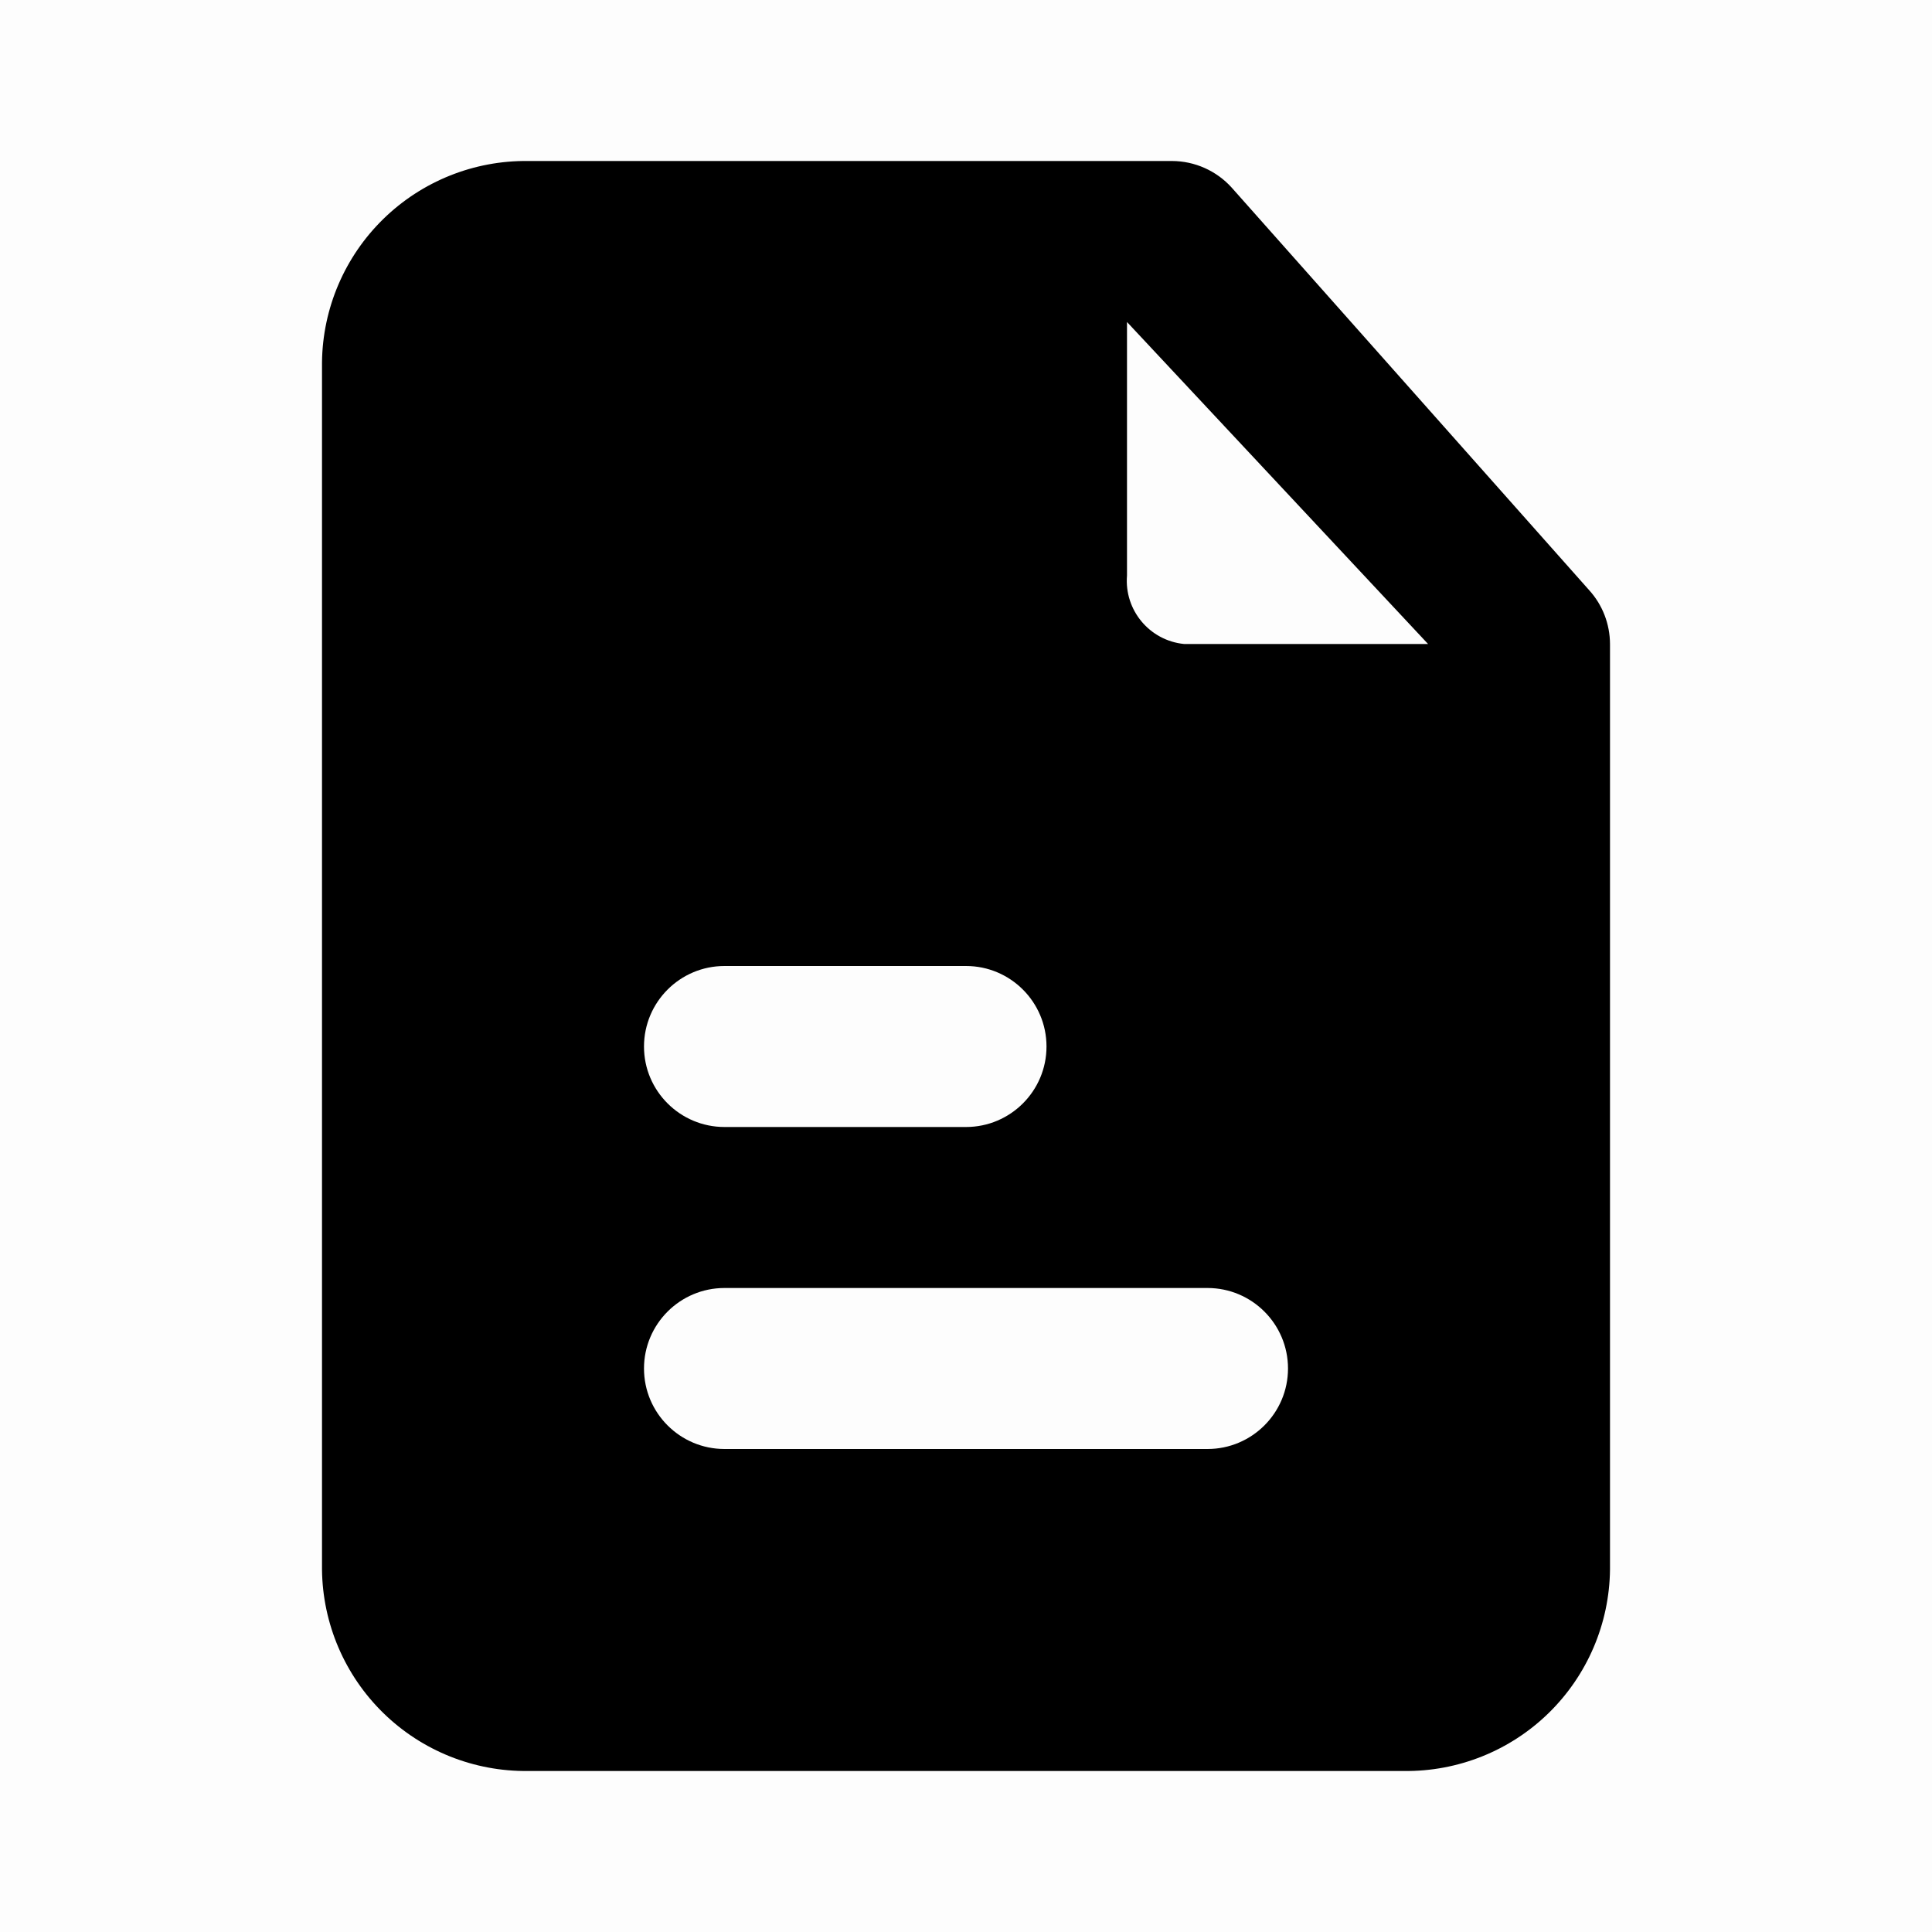
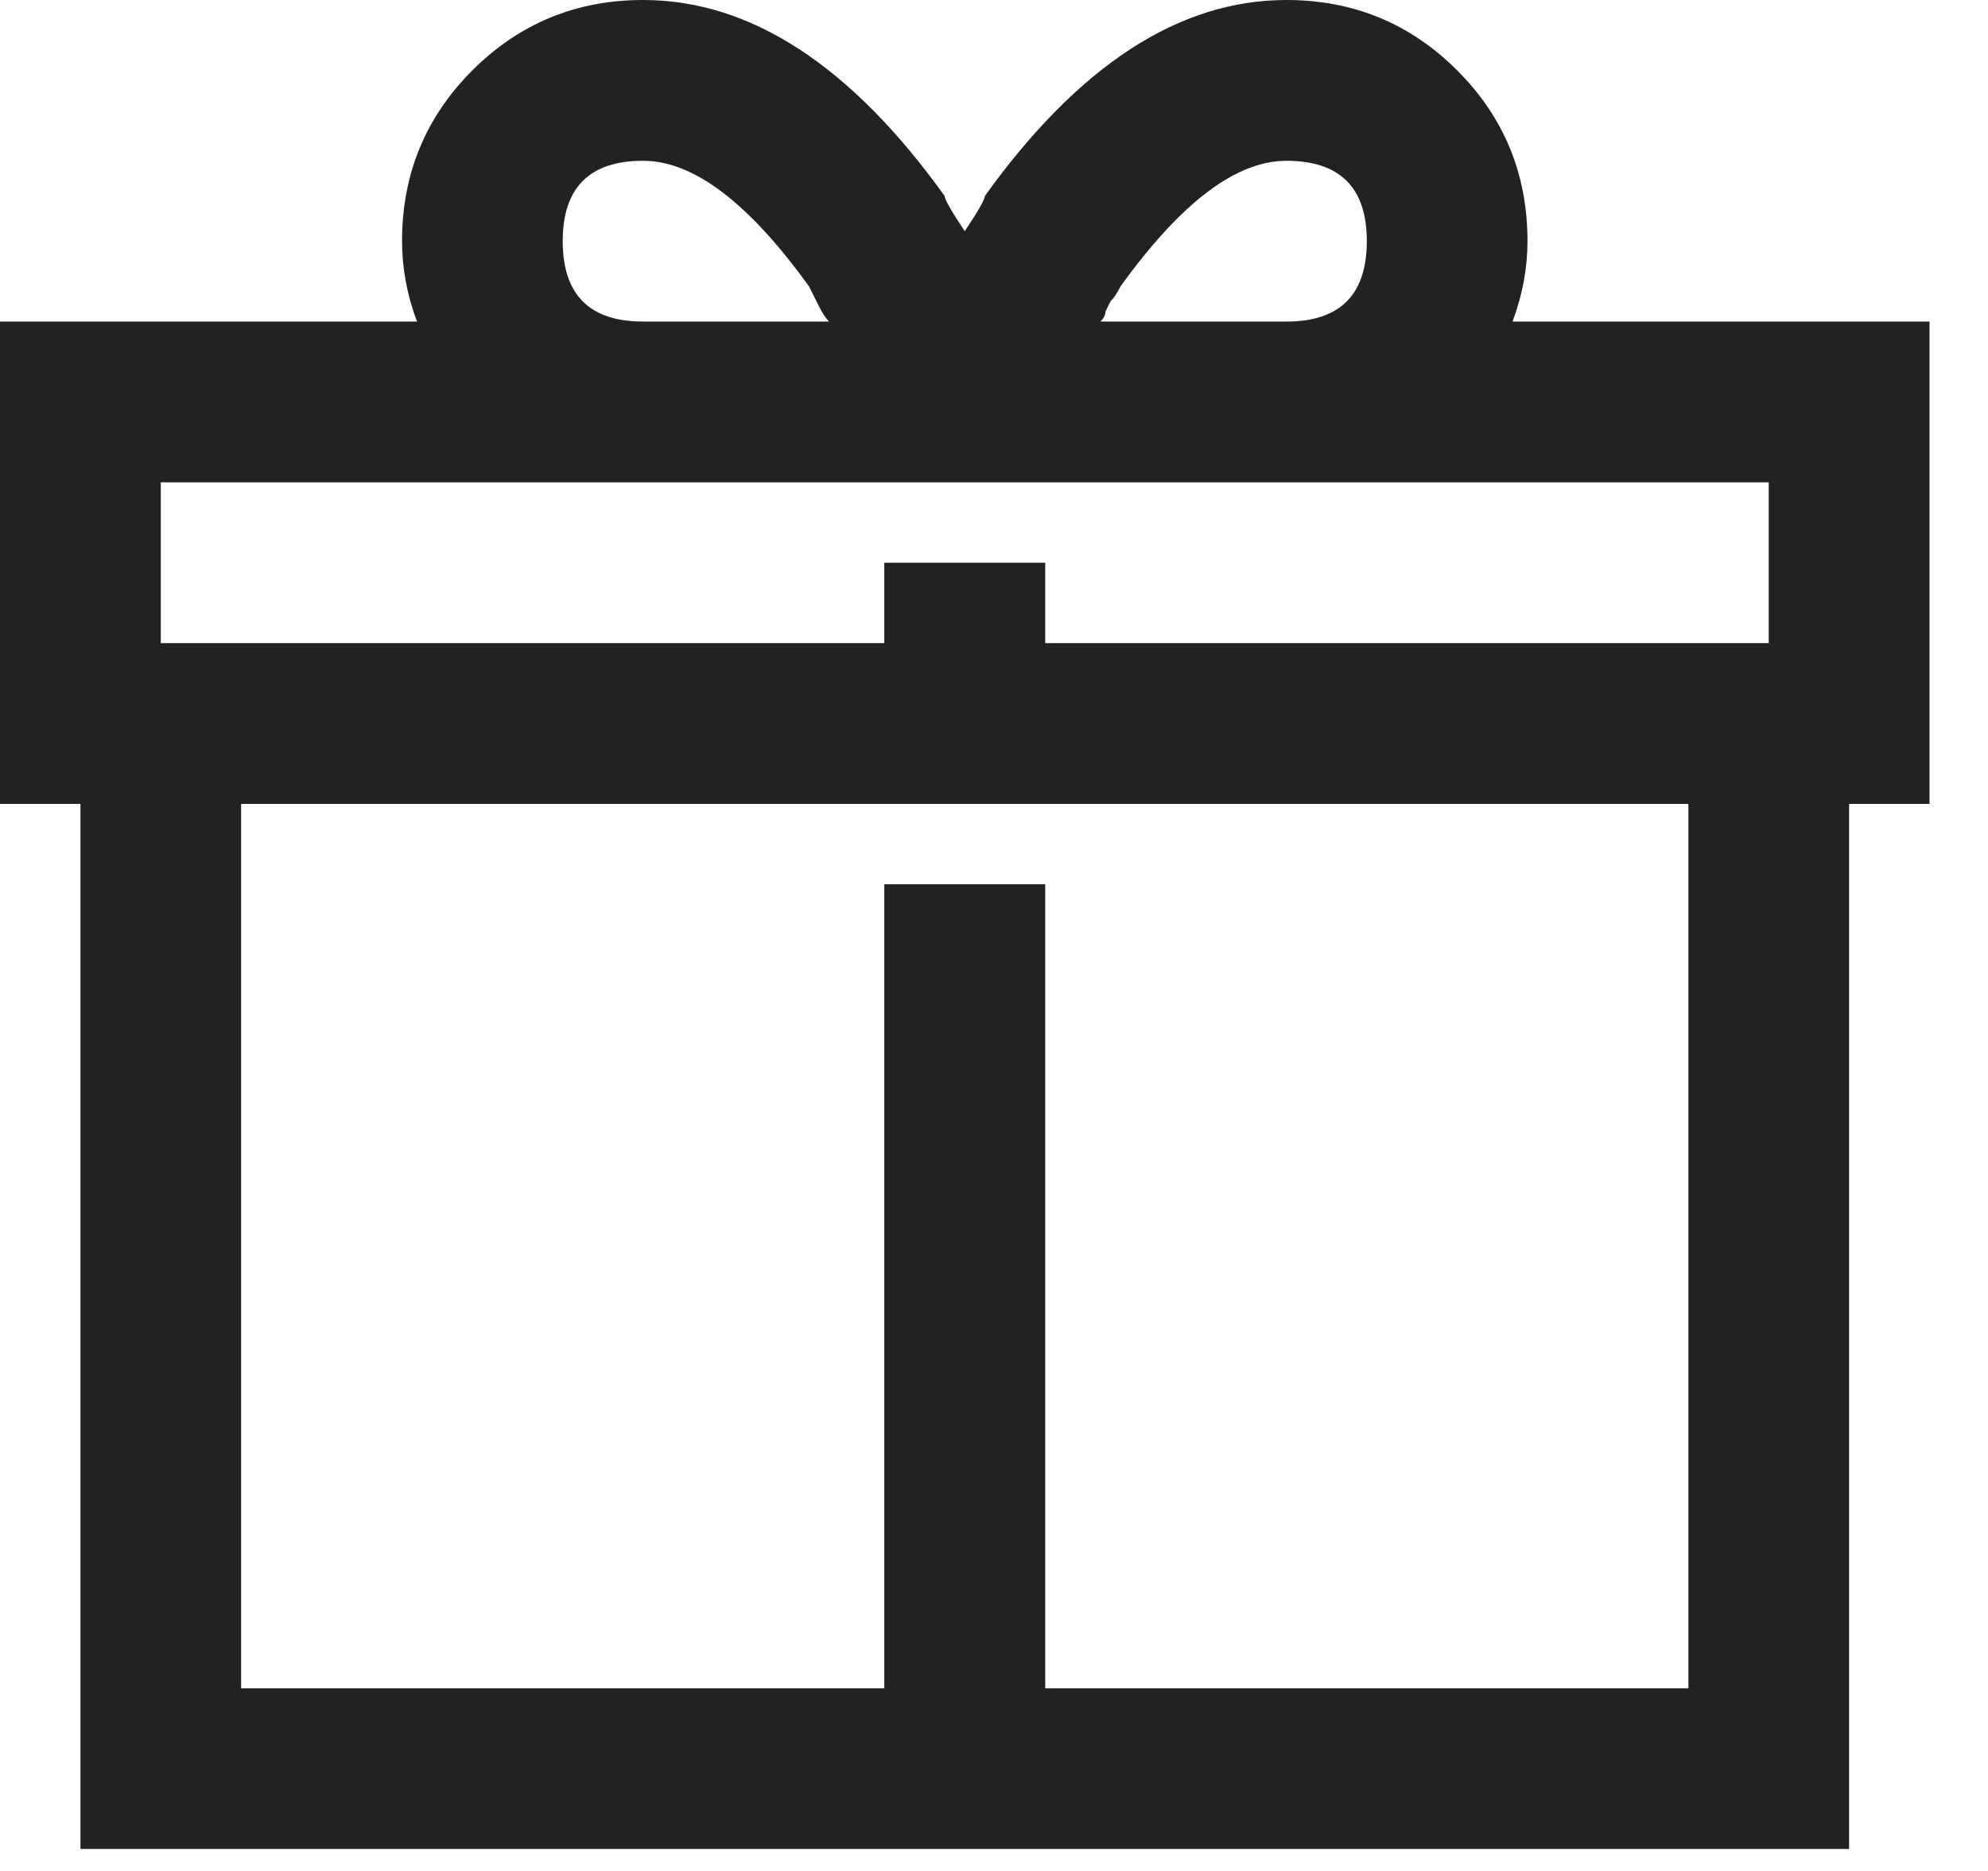
- <svg xmlns="http://www.w3.org/2000/svg" width="24" height="24" viewBox="0 0 24 24" fill="none">
-   <rect opacity="0.01" width="24" height="24" fill="black" />
-   <path fill-rule="evenodd" clip-rule="evenodd" d="M15.3 2.33L19.74 7.33C19.907 7.513 19.999 7.752 20 8V19.5C19.992 20.171 19.718 20.811 19.238 21.28C18.758 21.749 18.111 22.008 17.44 22H6.56C5.889 22.008 5.242 21.749 4.762 21.28C4.282 20.811 4.008 20.171 4 19.5V4.5C4.008 3.829 4.282 3.189 4.762 2.72C5.242 2.251 5.889 1.992 6.56 2H14.56C14.842 2.001 15.111 2.121 15.3 2.33ZM12 12H9C8.448 12 8 12.448 8 13C8 13.552 8.448 14 9 14H12C12.552 14 13 13.552 13 13C13 12.448 12.552 12 12 12ZM9 18C8.448 18 8 17.552 8 17C8 16.448 8.448 16 9 16H15C15.552 16 16 16.448 16 17C16 17.552 15.552 18 15 18H9ZM14 7.15C13.965 7.58 14.281 7.958 14.71 8H17.74L14 4V7.15Z" fill="black" />
+ <svg xmlns="http://www.w3.org/2000/svg" width="17" height="16" viewBox="0 0 17 16" fill="none">
+   <path d="M5.5 0C6.417 0 7.276 0.559 8.078 1.676C8.078 1.704 8.135 1.805 8.25 1.977C8.365 1.805 8.422 1.704 8.422 1.676C9.224 0.559 10.083 0 11 0C11.573 0 12.06 0.201 12.461 0.602C12.862 1.003 13.062 1.49 13.062 2.062C13.062 2.292 13.02 2.521 12.934 2.75H15.812H16.5V3.438V6.188V6.875H15.812V15.125V15.812H15.125H1.375H0.688V15.125V6.875H0V6.188V3.438V2.75H0.688H3.566C3.48 2.521 3.438 2.292 3.438 2.062C3.438 1.49 3.638 1.003 4.039 0.602C4.44 0.201 4.927 0 5.5 0ZM5.5 1.375C5.042 1.375 4.812 1.604 4.812 2.062C4.812 2.521 5.042 2.75 5.5 2.75H7.09C7.061 2.721 7.033 2.678 7.004 2.621C6.975 2.564 6.947 2.507 6.918 2.449C6.402 1.733 5.93 1.375 5.5 1.375ZM11 1.375C10.57 1.375 10.098 1.733 9.582 2.449C9.553 2.507 9.525 2.549 9.496 2.578C9.496 2.578 9.482 2.607 9.453 2.664C9.453 2.693 9.439 2.721 9.41 2.75H11C11.458 2.75 11.688 2.521 11.688 2.062C11.688 1.604 11.458 1.375 11 1.375ZM1.375 4.125V5.5H7.562V4.812H8.938V5.5H15.125V4.125H8.25H7.219H1.375ZM2.062 6.875V14.438H7.562V7.562H8.938V14.438H14.438V6.875H2.062Z" fill="#202224" />
</svg>
